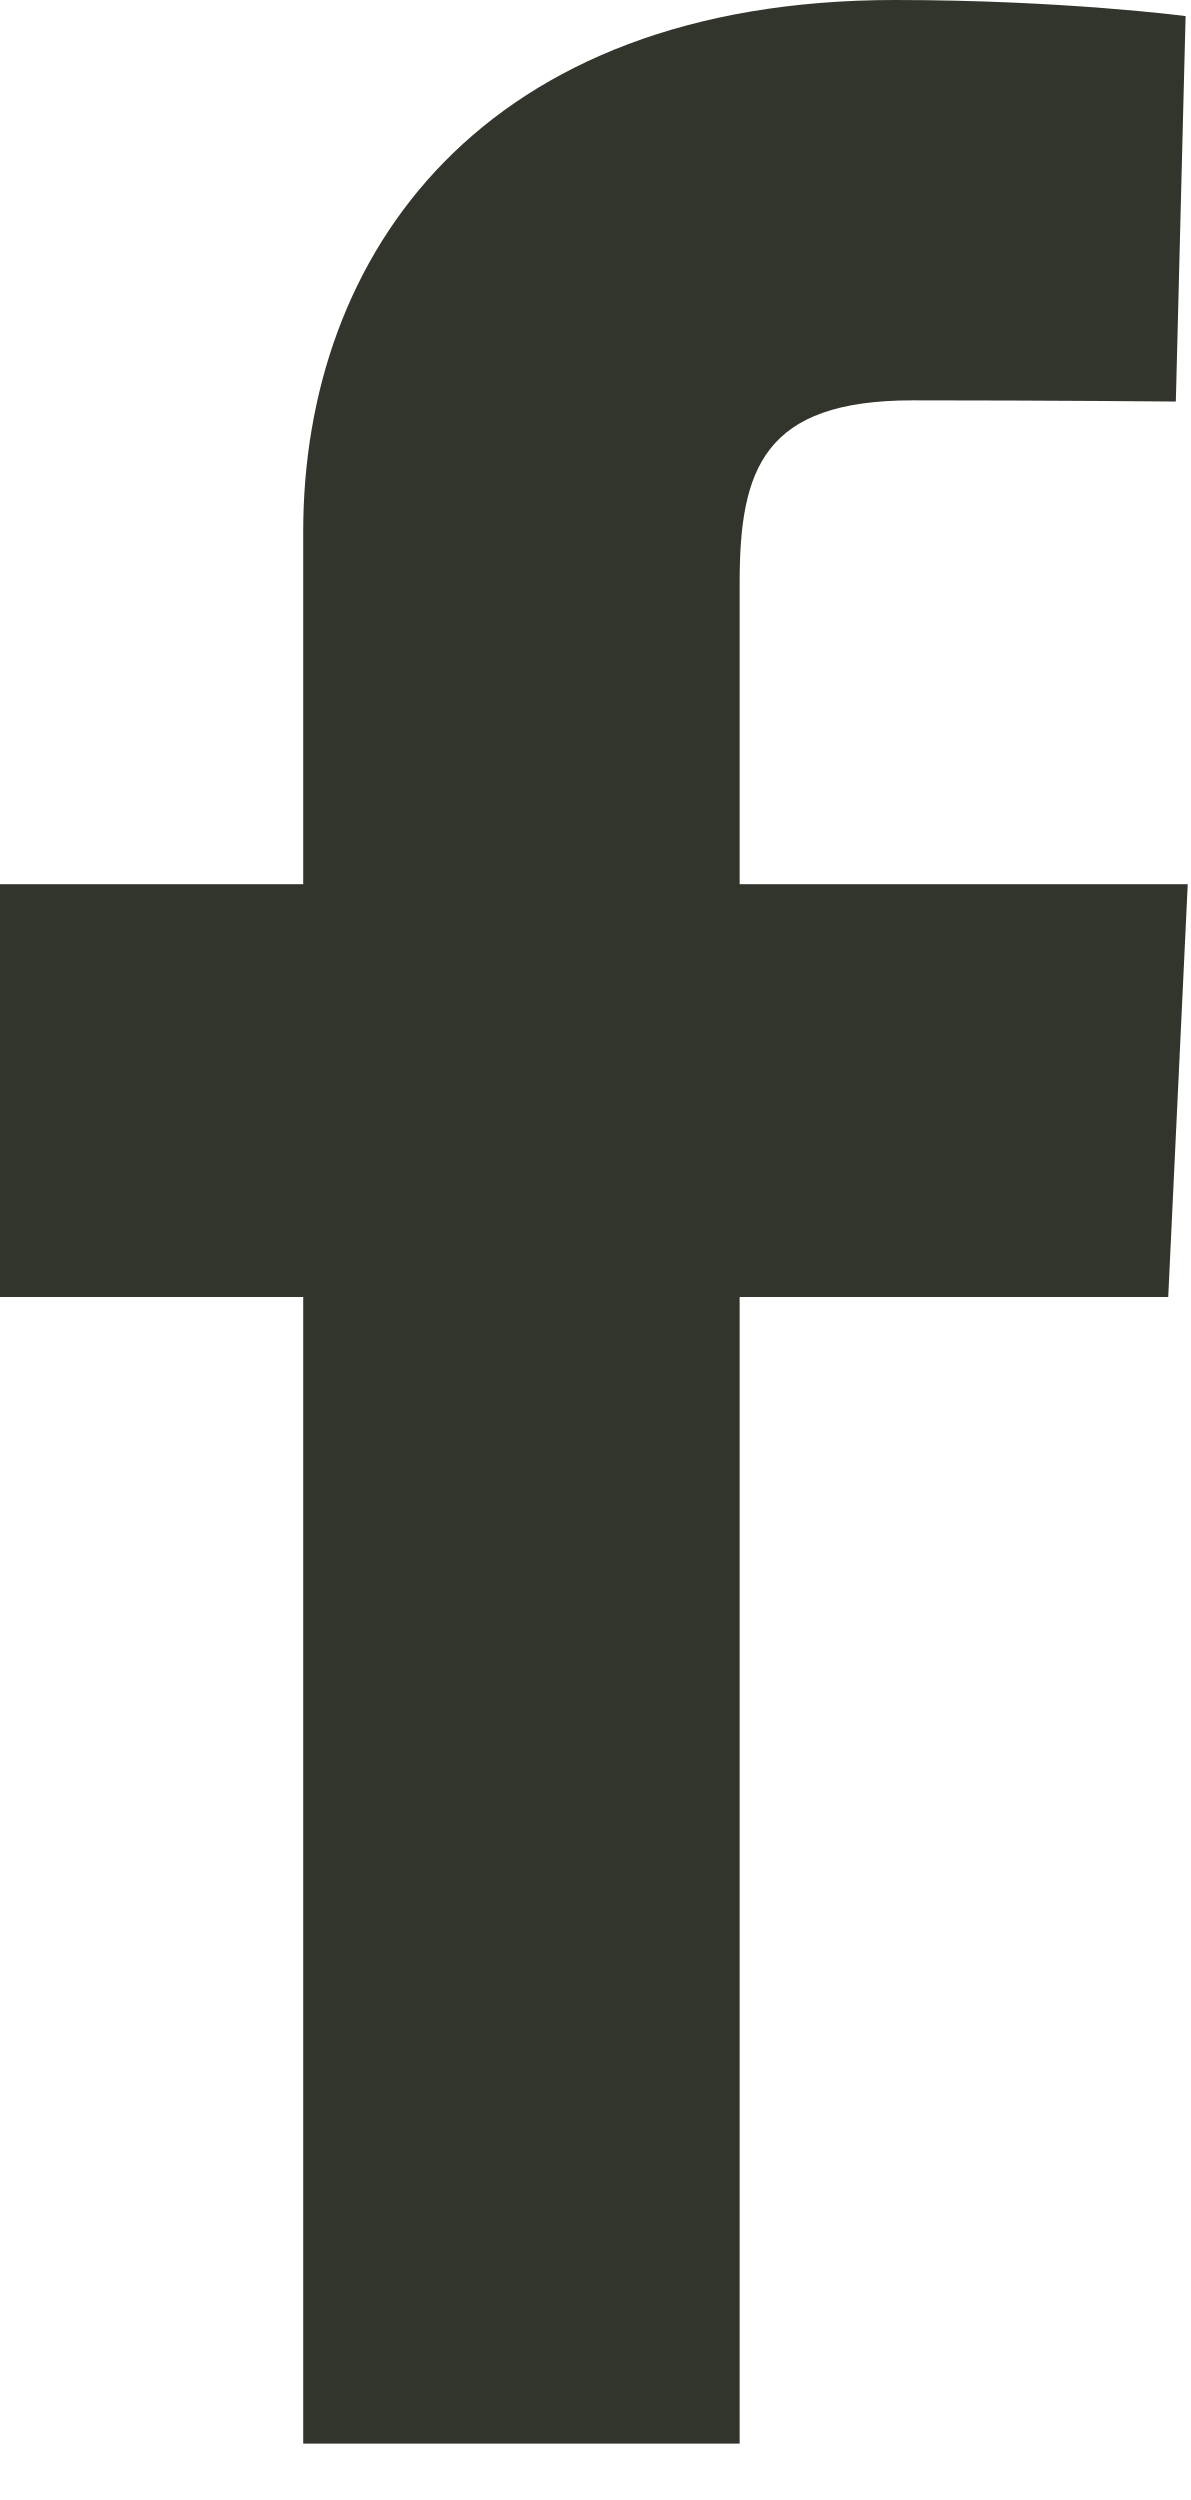
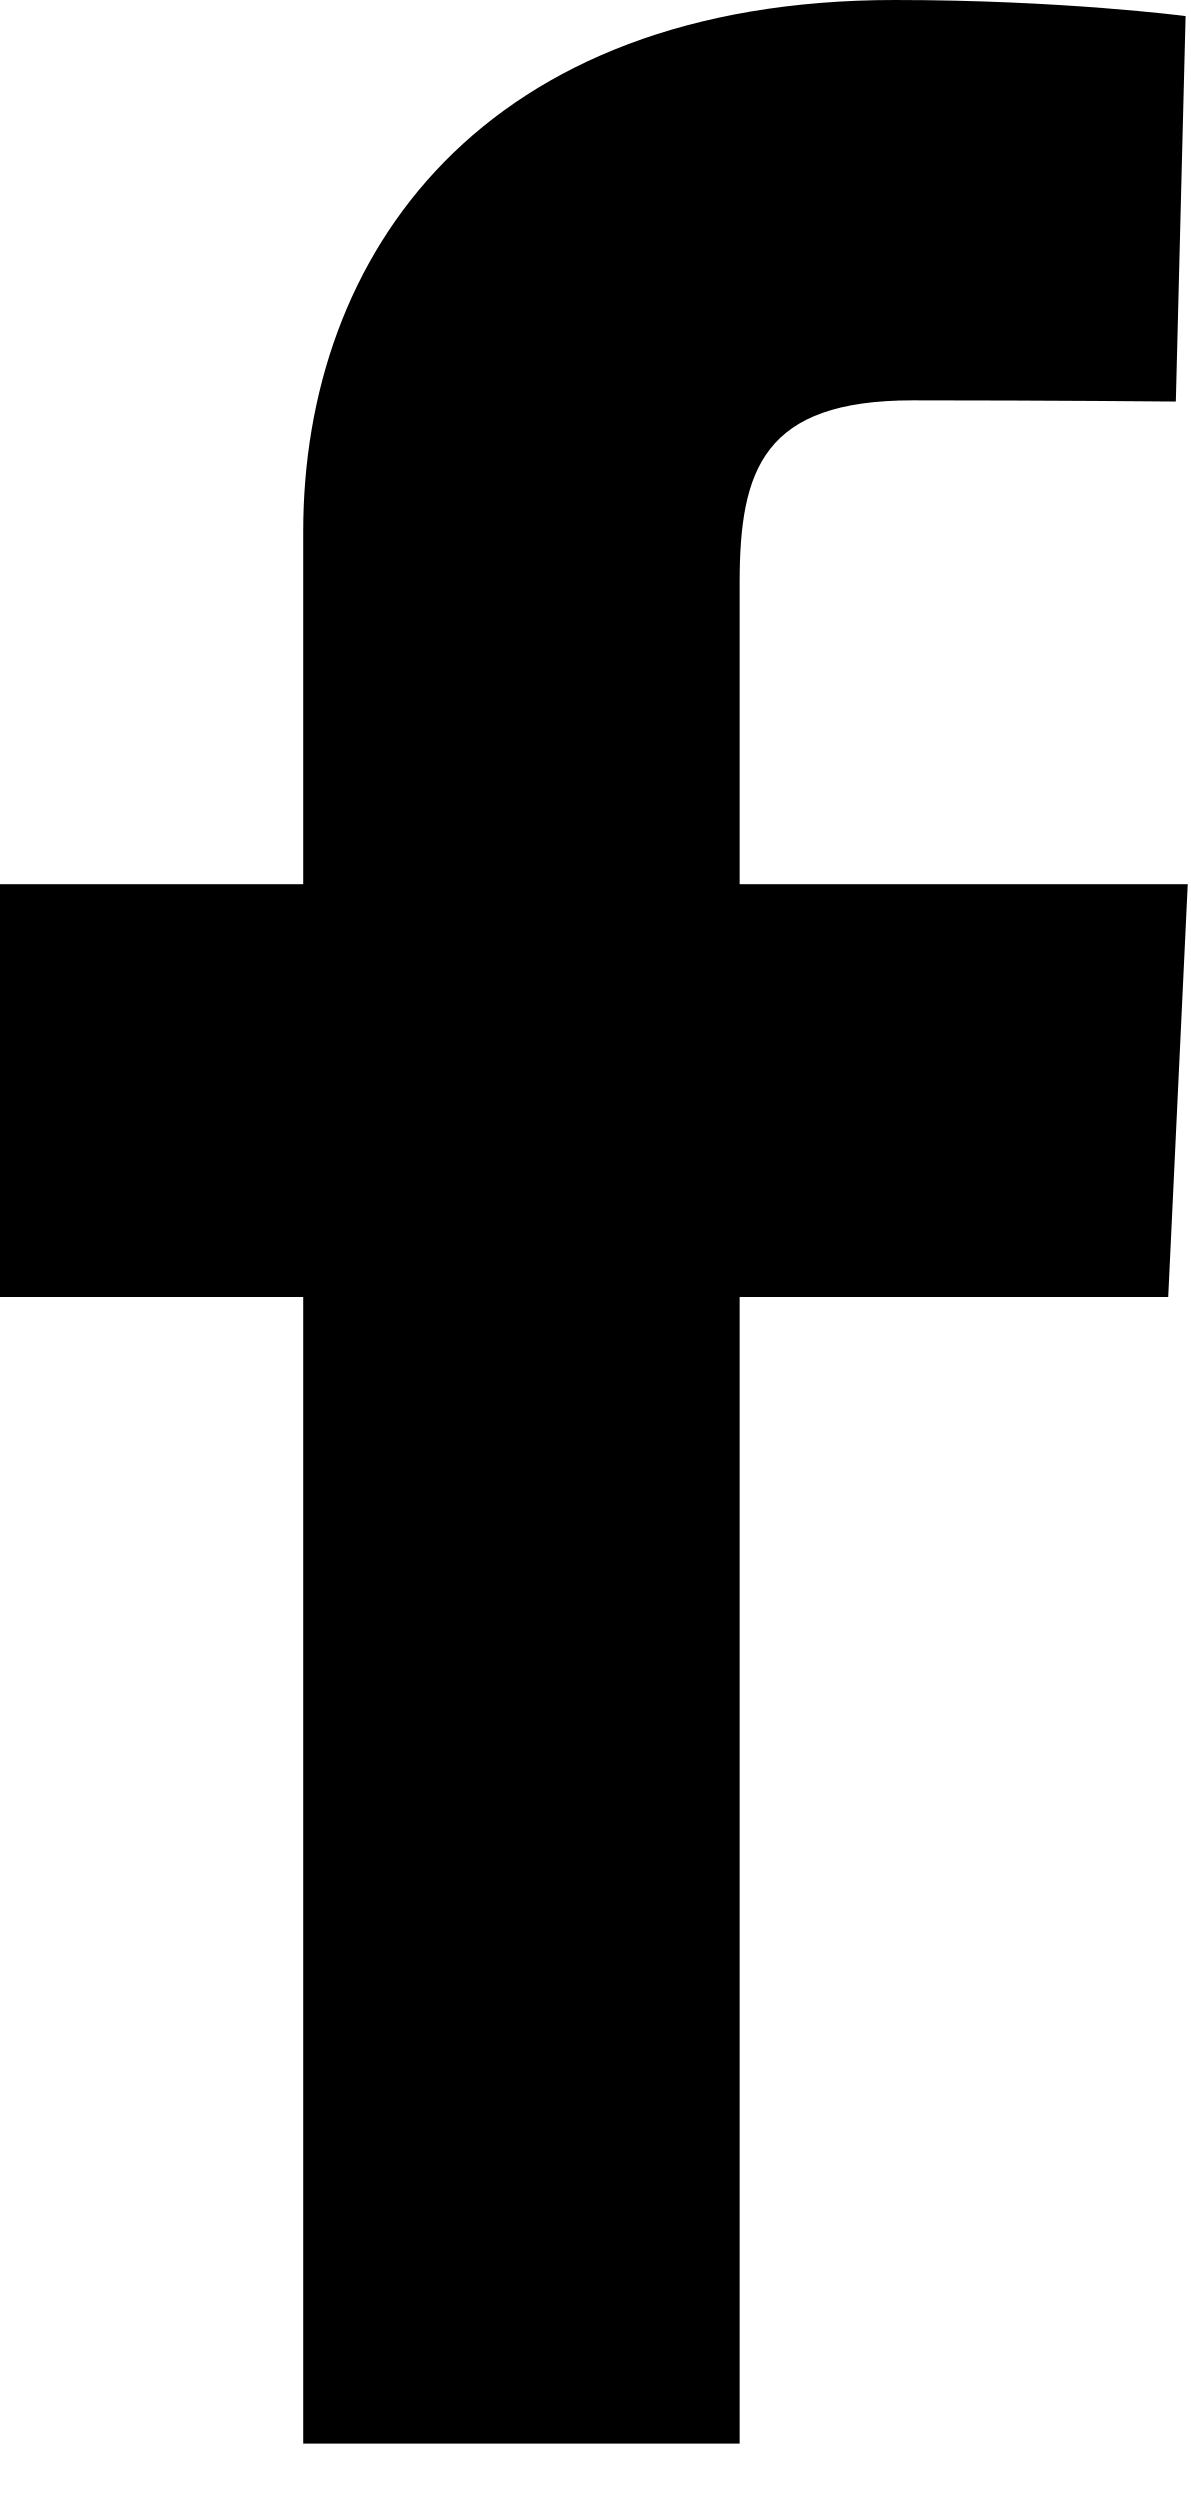
- <svg xmlns="http://www.w3.org/2000/svg" width="10" height="21" viewBox="0 0 10 21" fill="none">
-   <path d="M2.547 20.526V10.895H0V7.427H2.547V4.465C2.547 2.137 4.051 0 7.518 0C8.921 0 9.959 0.135 9.959 0.135L9.877 3.373C9.877 3.373 8.819 3.363 7.664 3.363C6.414 3.363 6.213 3.939 6.213 4.895V7.427H9.977L9.813 10.895H6.213V20.526H2.547Z" fill="#31352B" />
+ <svg xmlns="http://www.w3.org/2000/svg" width="10" height="21" viewBox="0 0 10 21">
+   <path d="M2.547 20.526V10.895H0V7.427H2.547V4.465C2.547 2.137 4.051 0 7.518 0C8.921 0 9.959 0.135 9.959 0.135L9.877 3.373C9.877 3.373 8.819 3.363 7.664 3.363C6.414 3.363 6.213 3.939 6.213 4.895V7.427H9.977L9.813 10.895H6.213V20.526H2.547Z" />
</svg>
